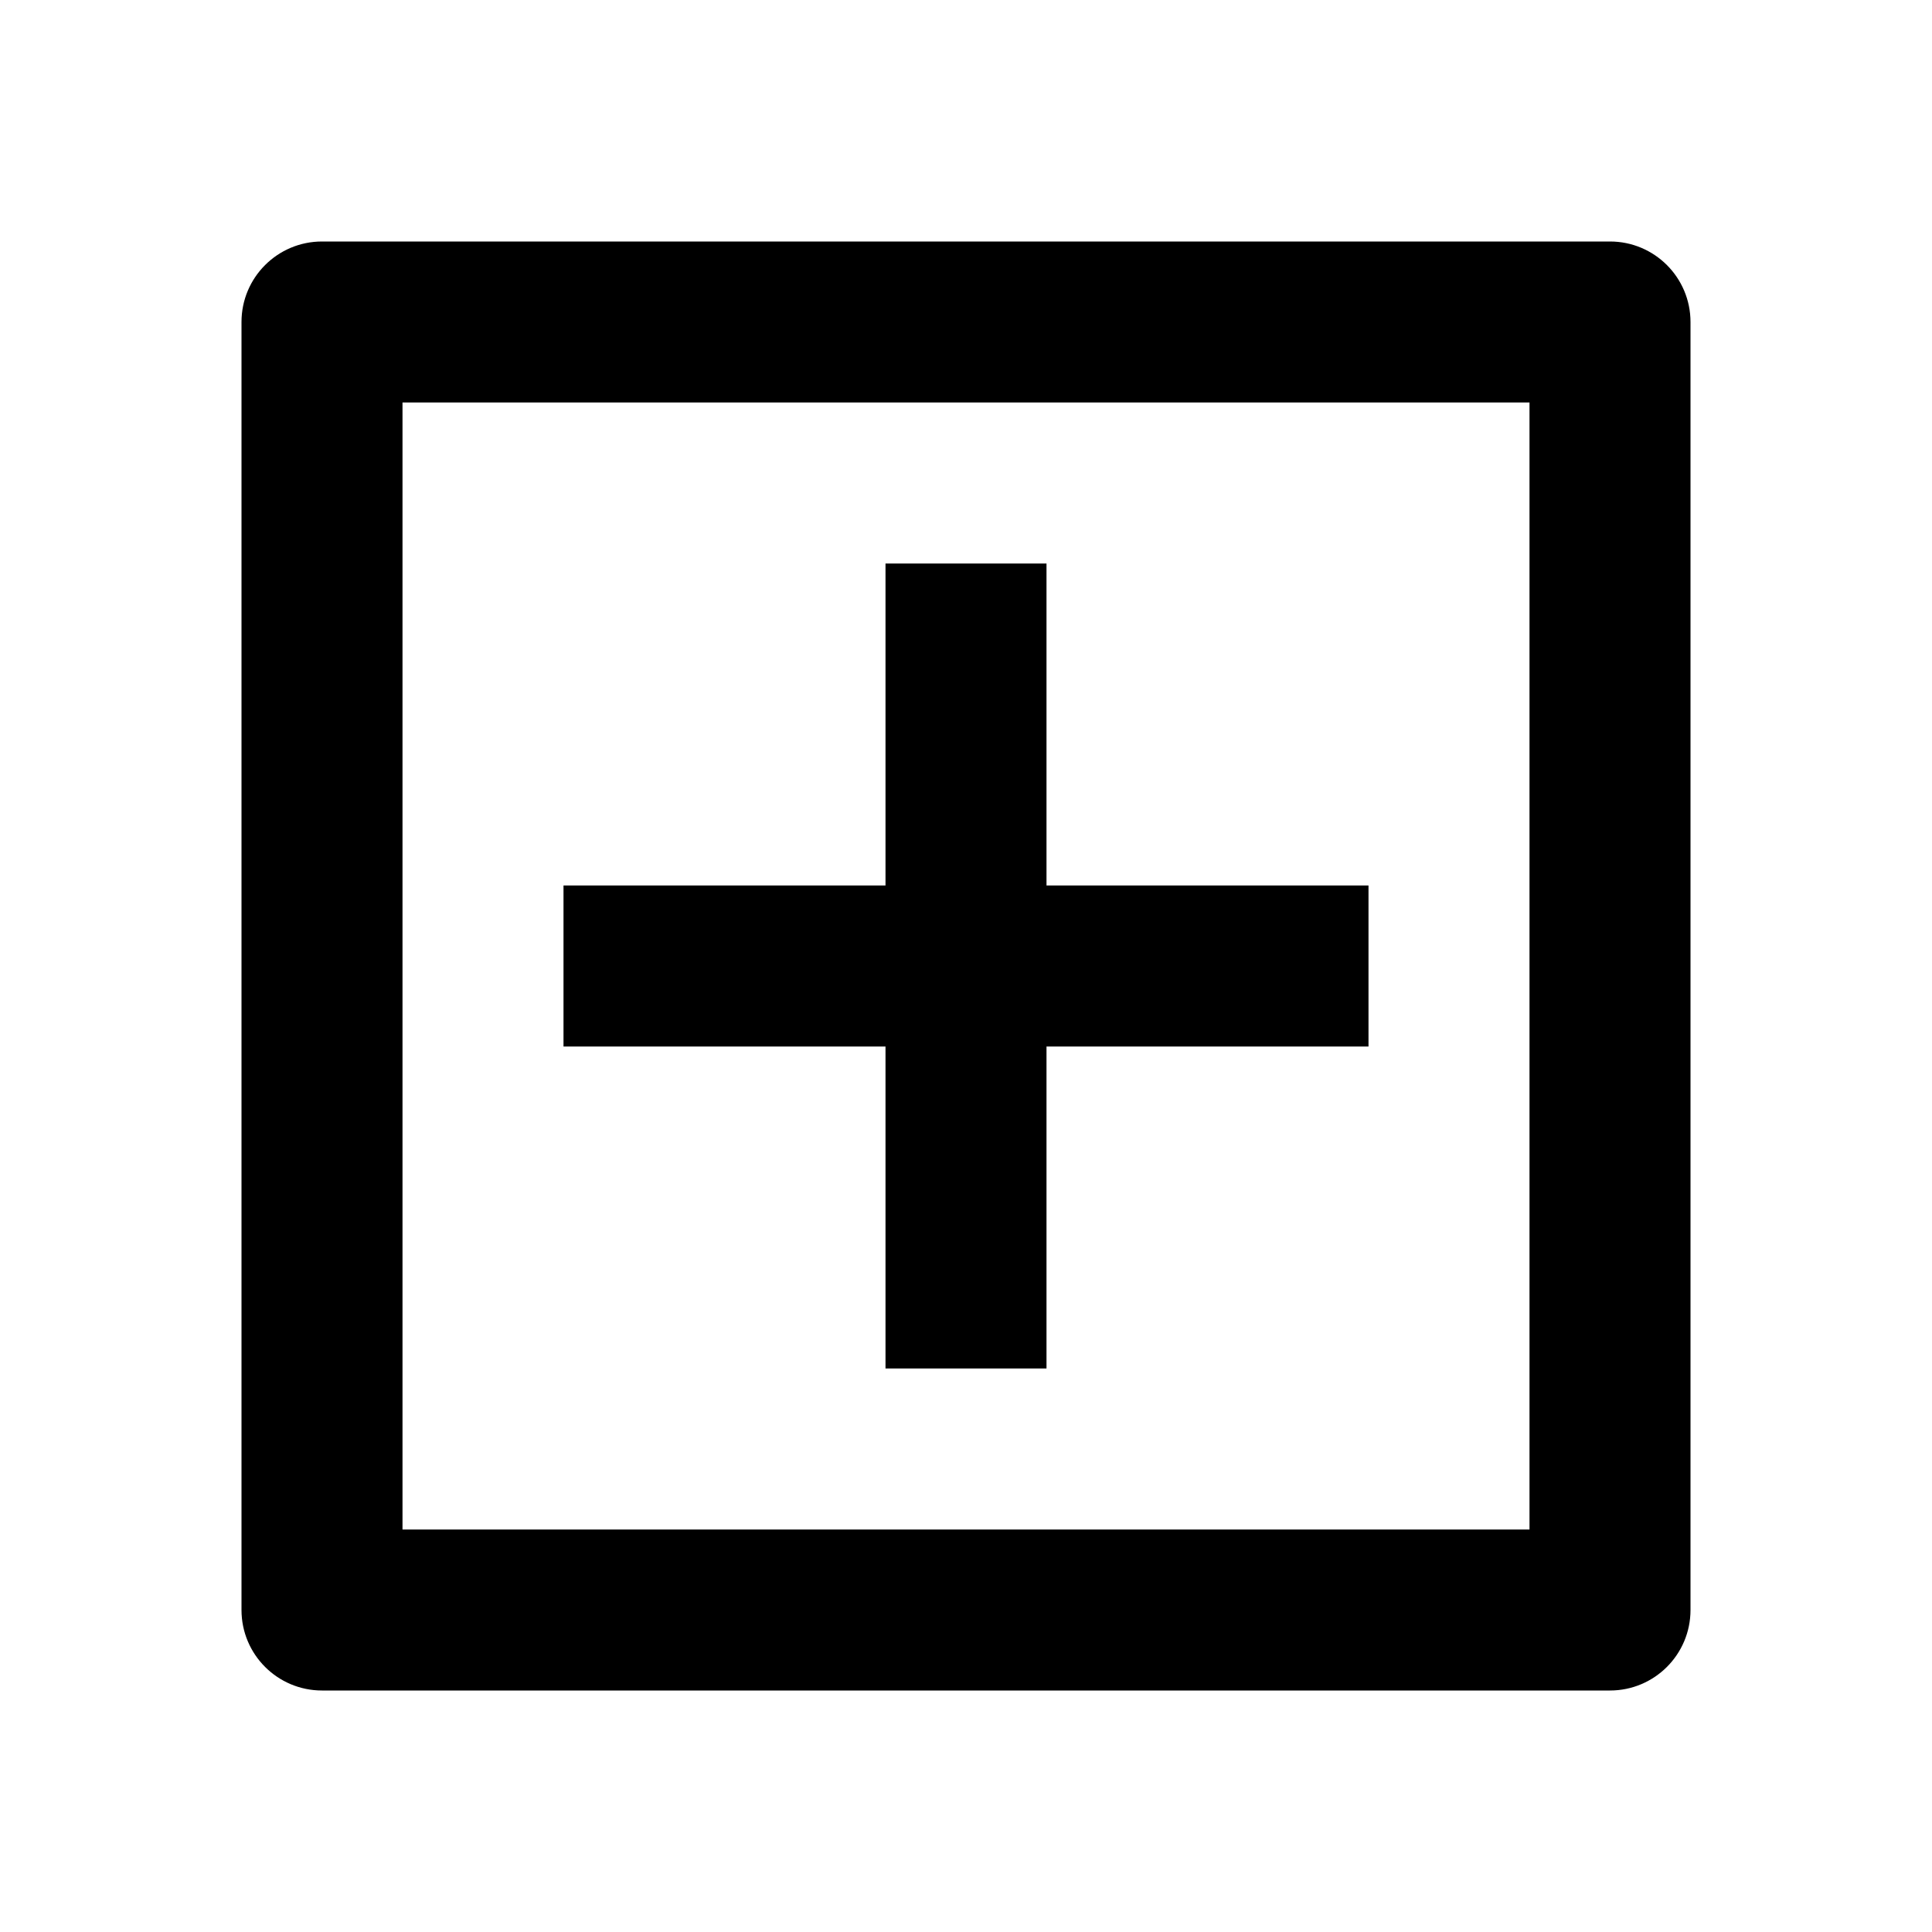
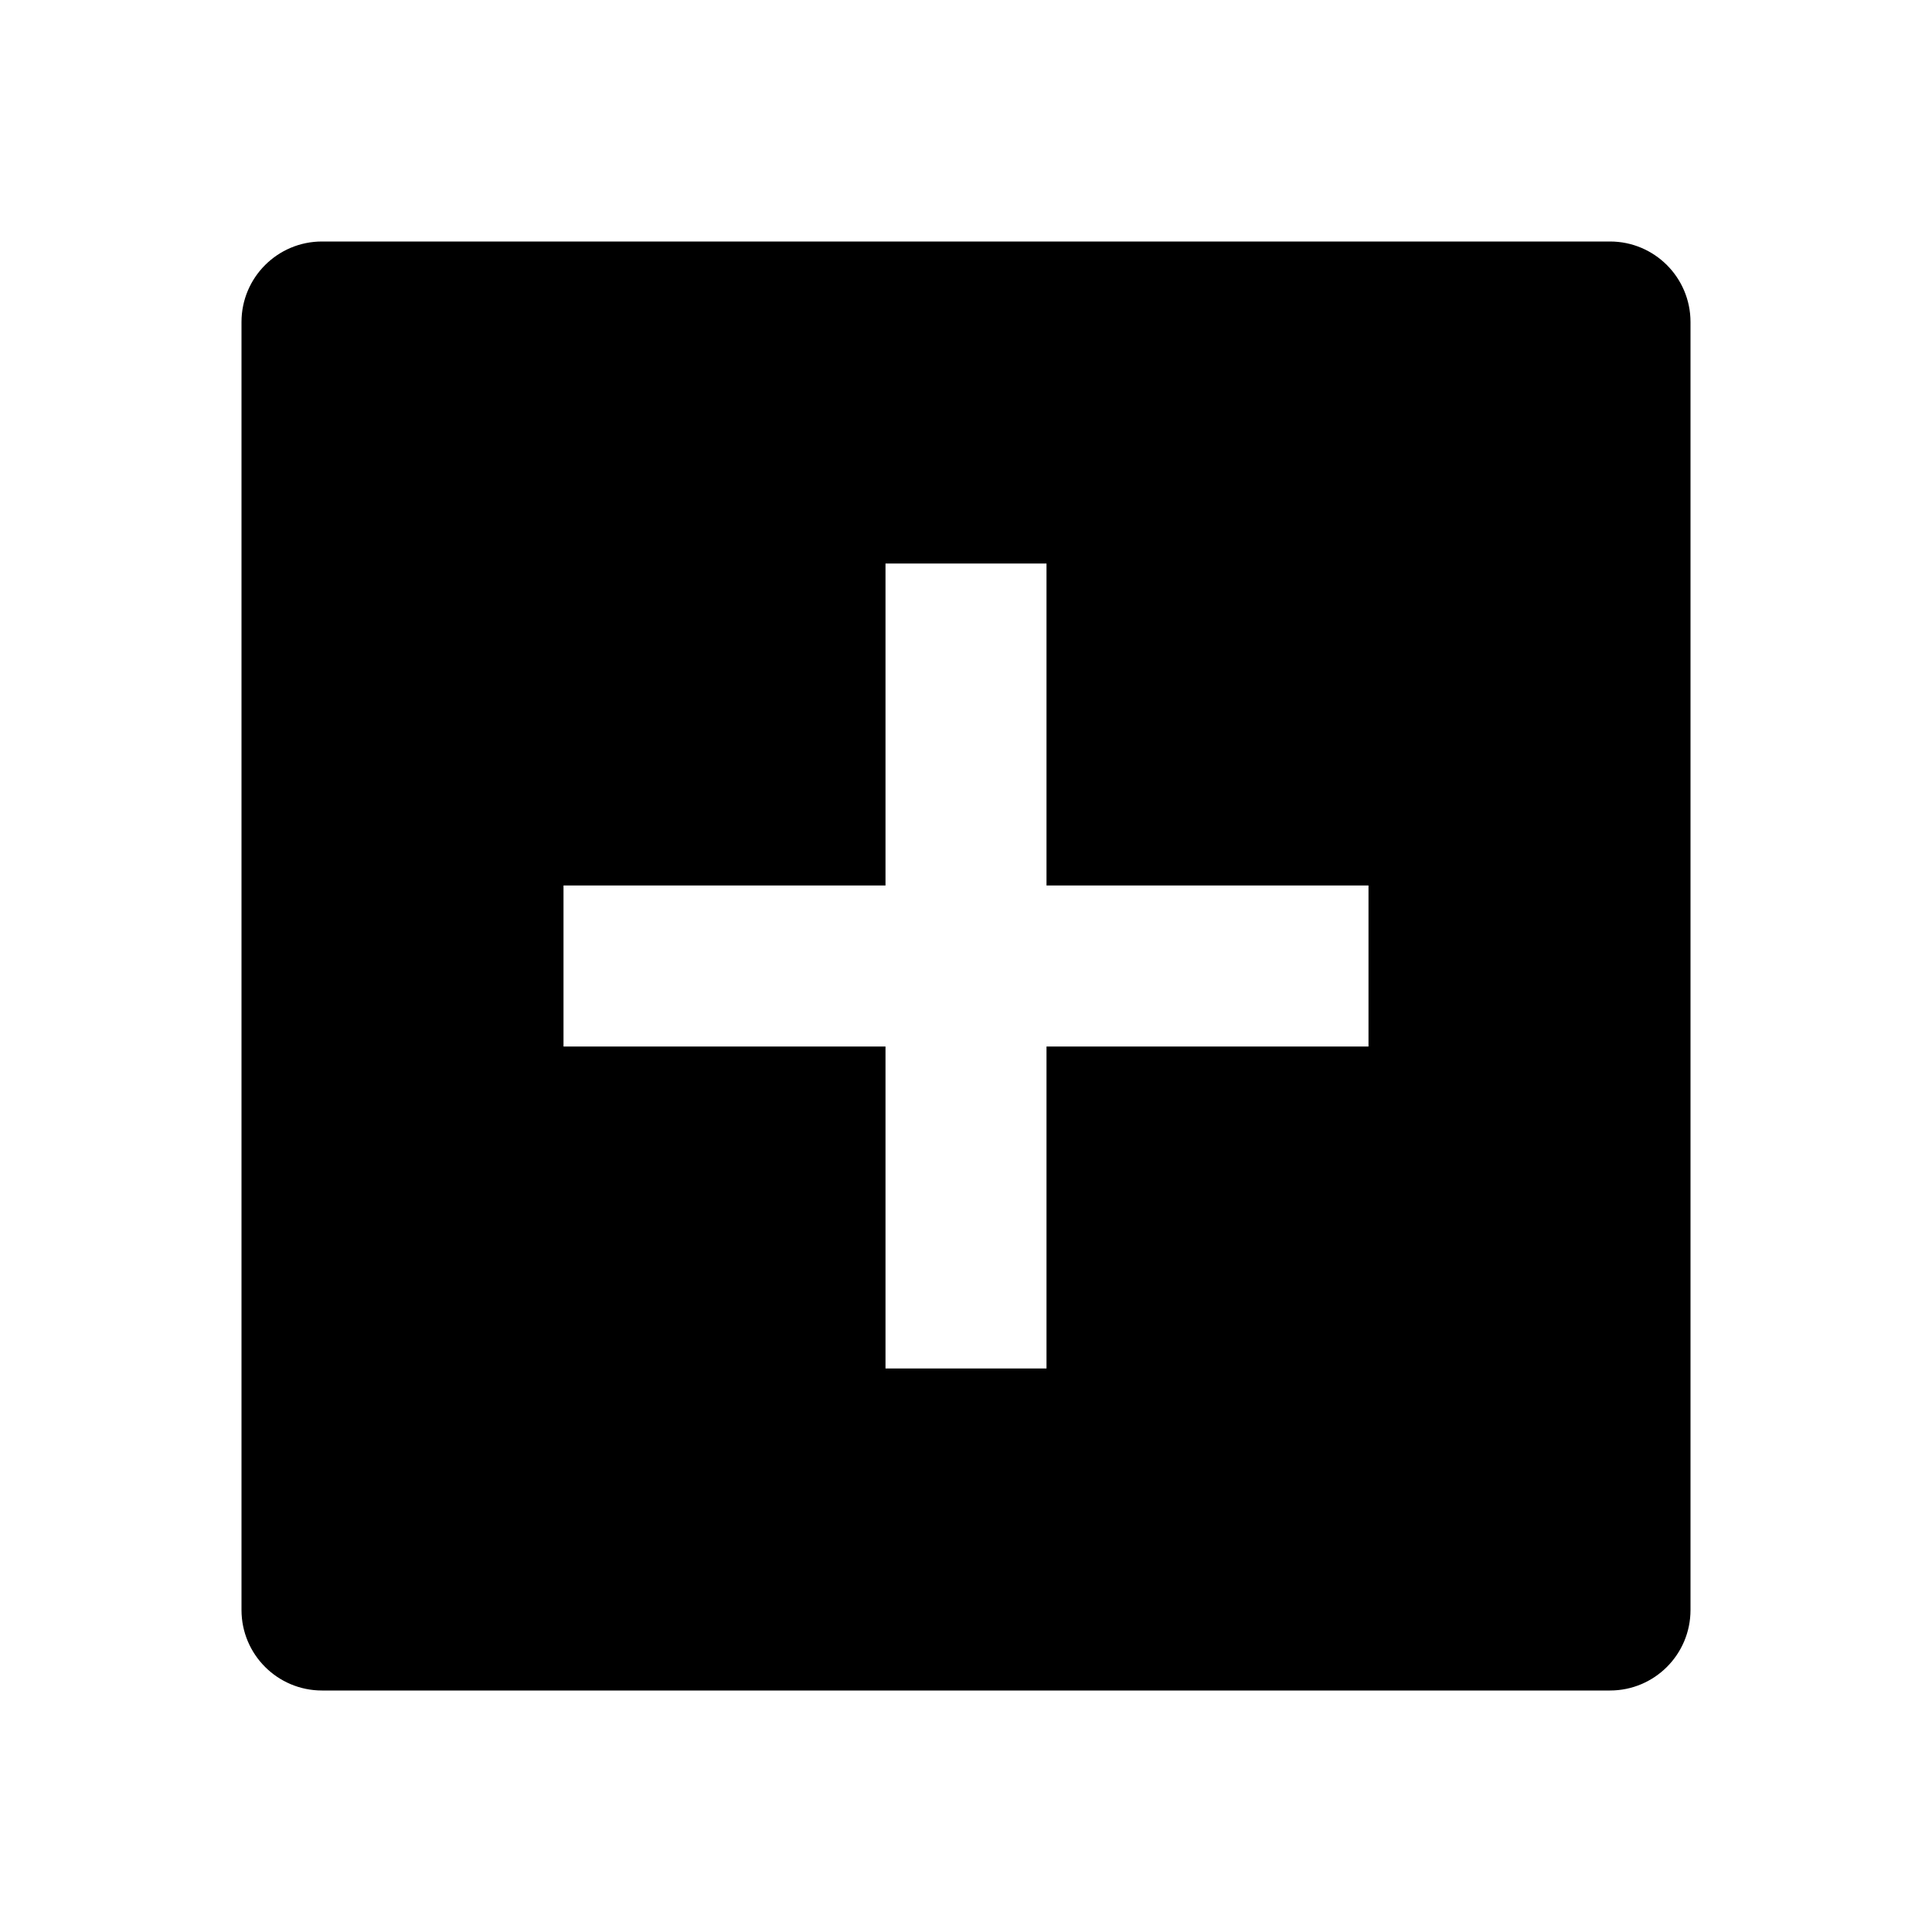
- <svg xmlns="http://www.w3.org/2000/svg" viewBox="0 0 24 24" width="24" height="24">
-   <path fill="none" d="M0 0h24v24H0z" />
-   <path d="M4 3h16a1 1 0 0 1 1 1v16a1 1 0 0 1-1 1H4a1 1 0 0 1-1-1V4a1 1 0 0 1 1-1zm1 2v14h14V5H5zm6 6V7h2v4h4v2h-4v4h-2v-4H7v-2h4z" />
+ <svg xmlns="http://www.w3.org/2000/svg" viewBox="0 0 24 24">
+   <g>
+     <path fill="none" d="M0 0h24v24H0z" />
+     <path d="M4 3h16a1 1 0 0 1 1 1v16a1 1 0 0 1-1 1H4a1 1 0 0 1-1-1V4a1 1 0 0 1 1-1zm7 8H7v2h4v4h2v-4h4v-2h-4V7h-2v4z" />
+   </g>
</svg>
